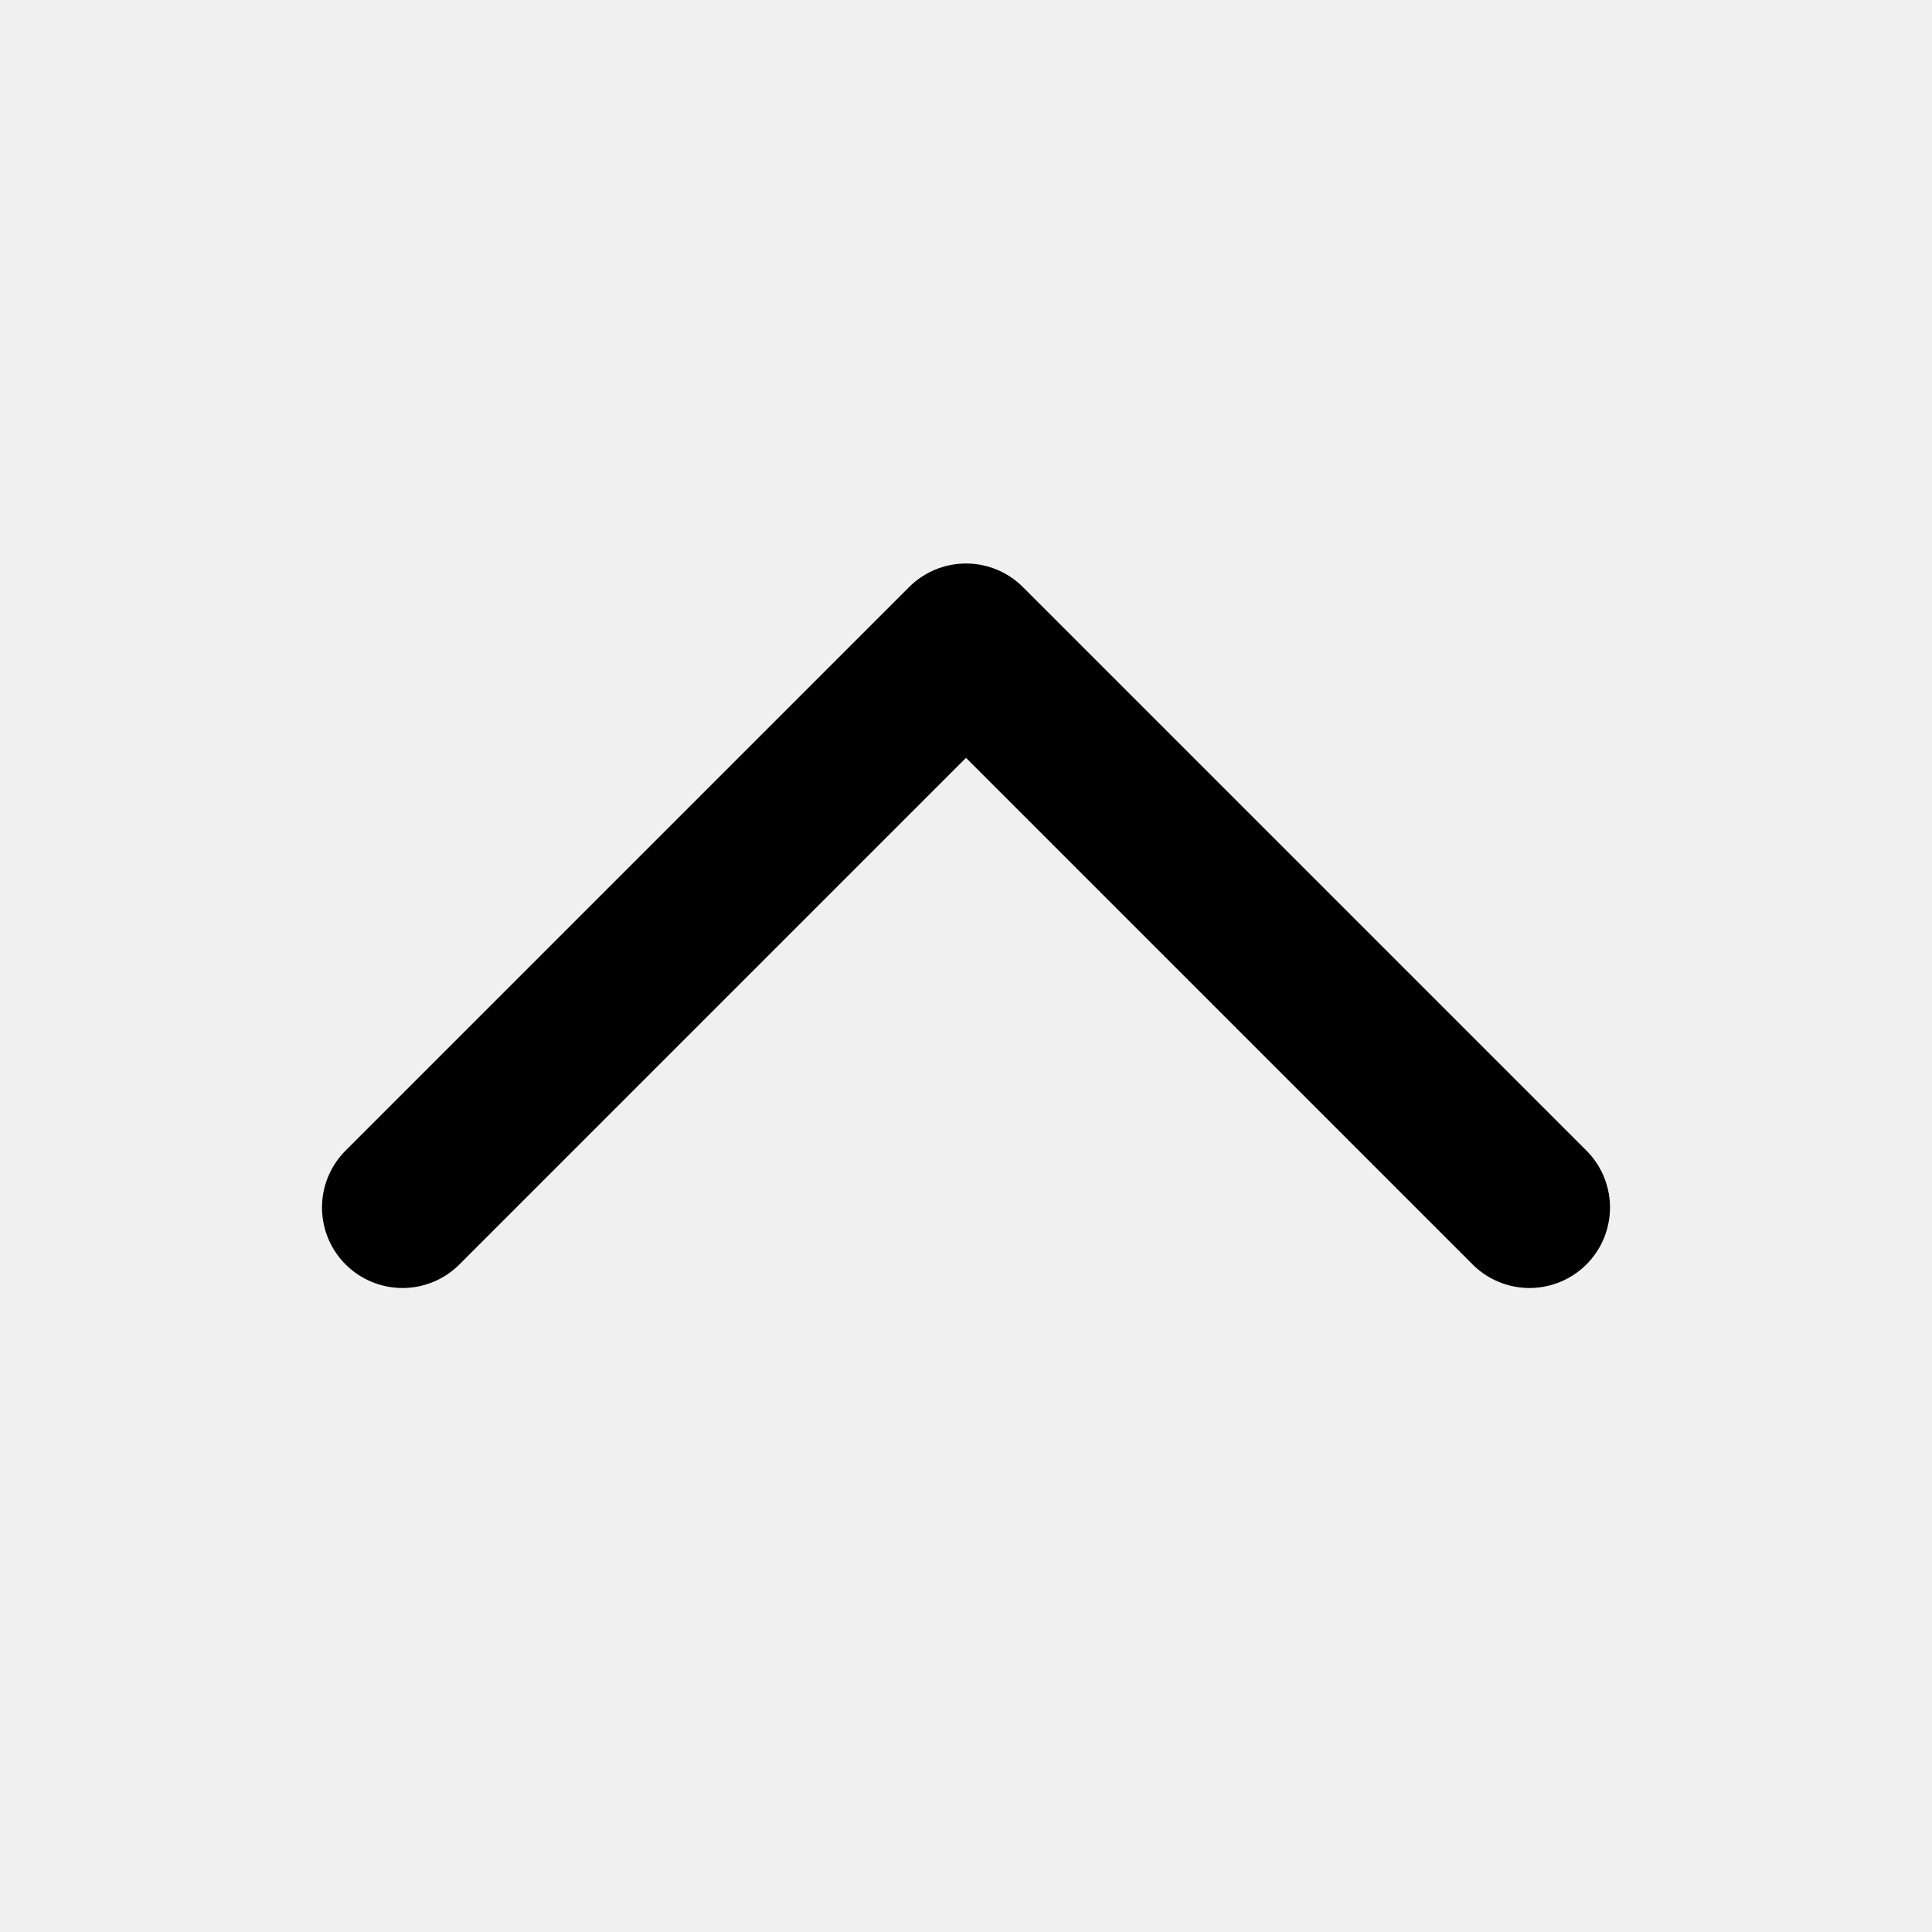
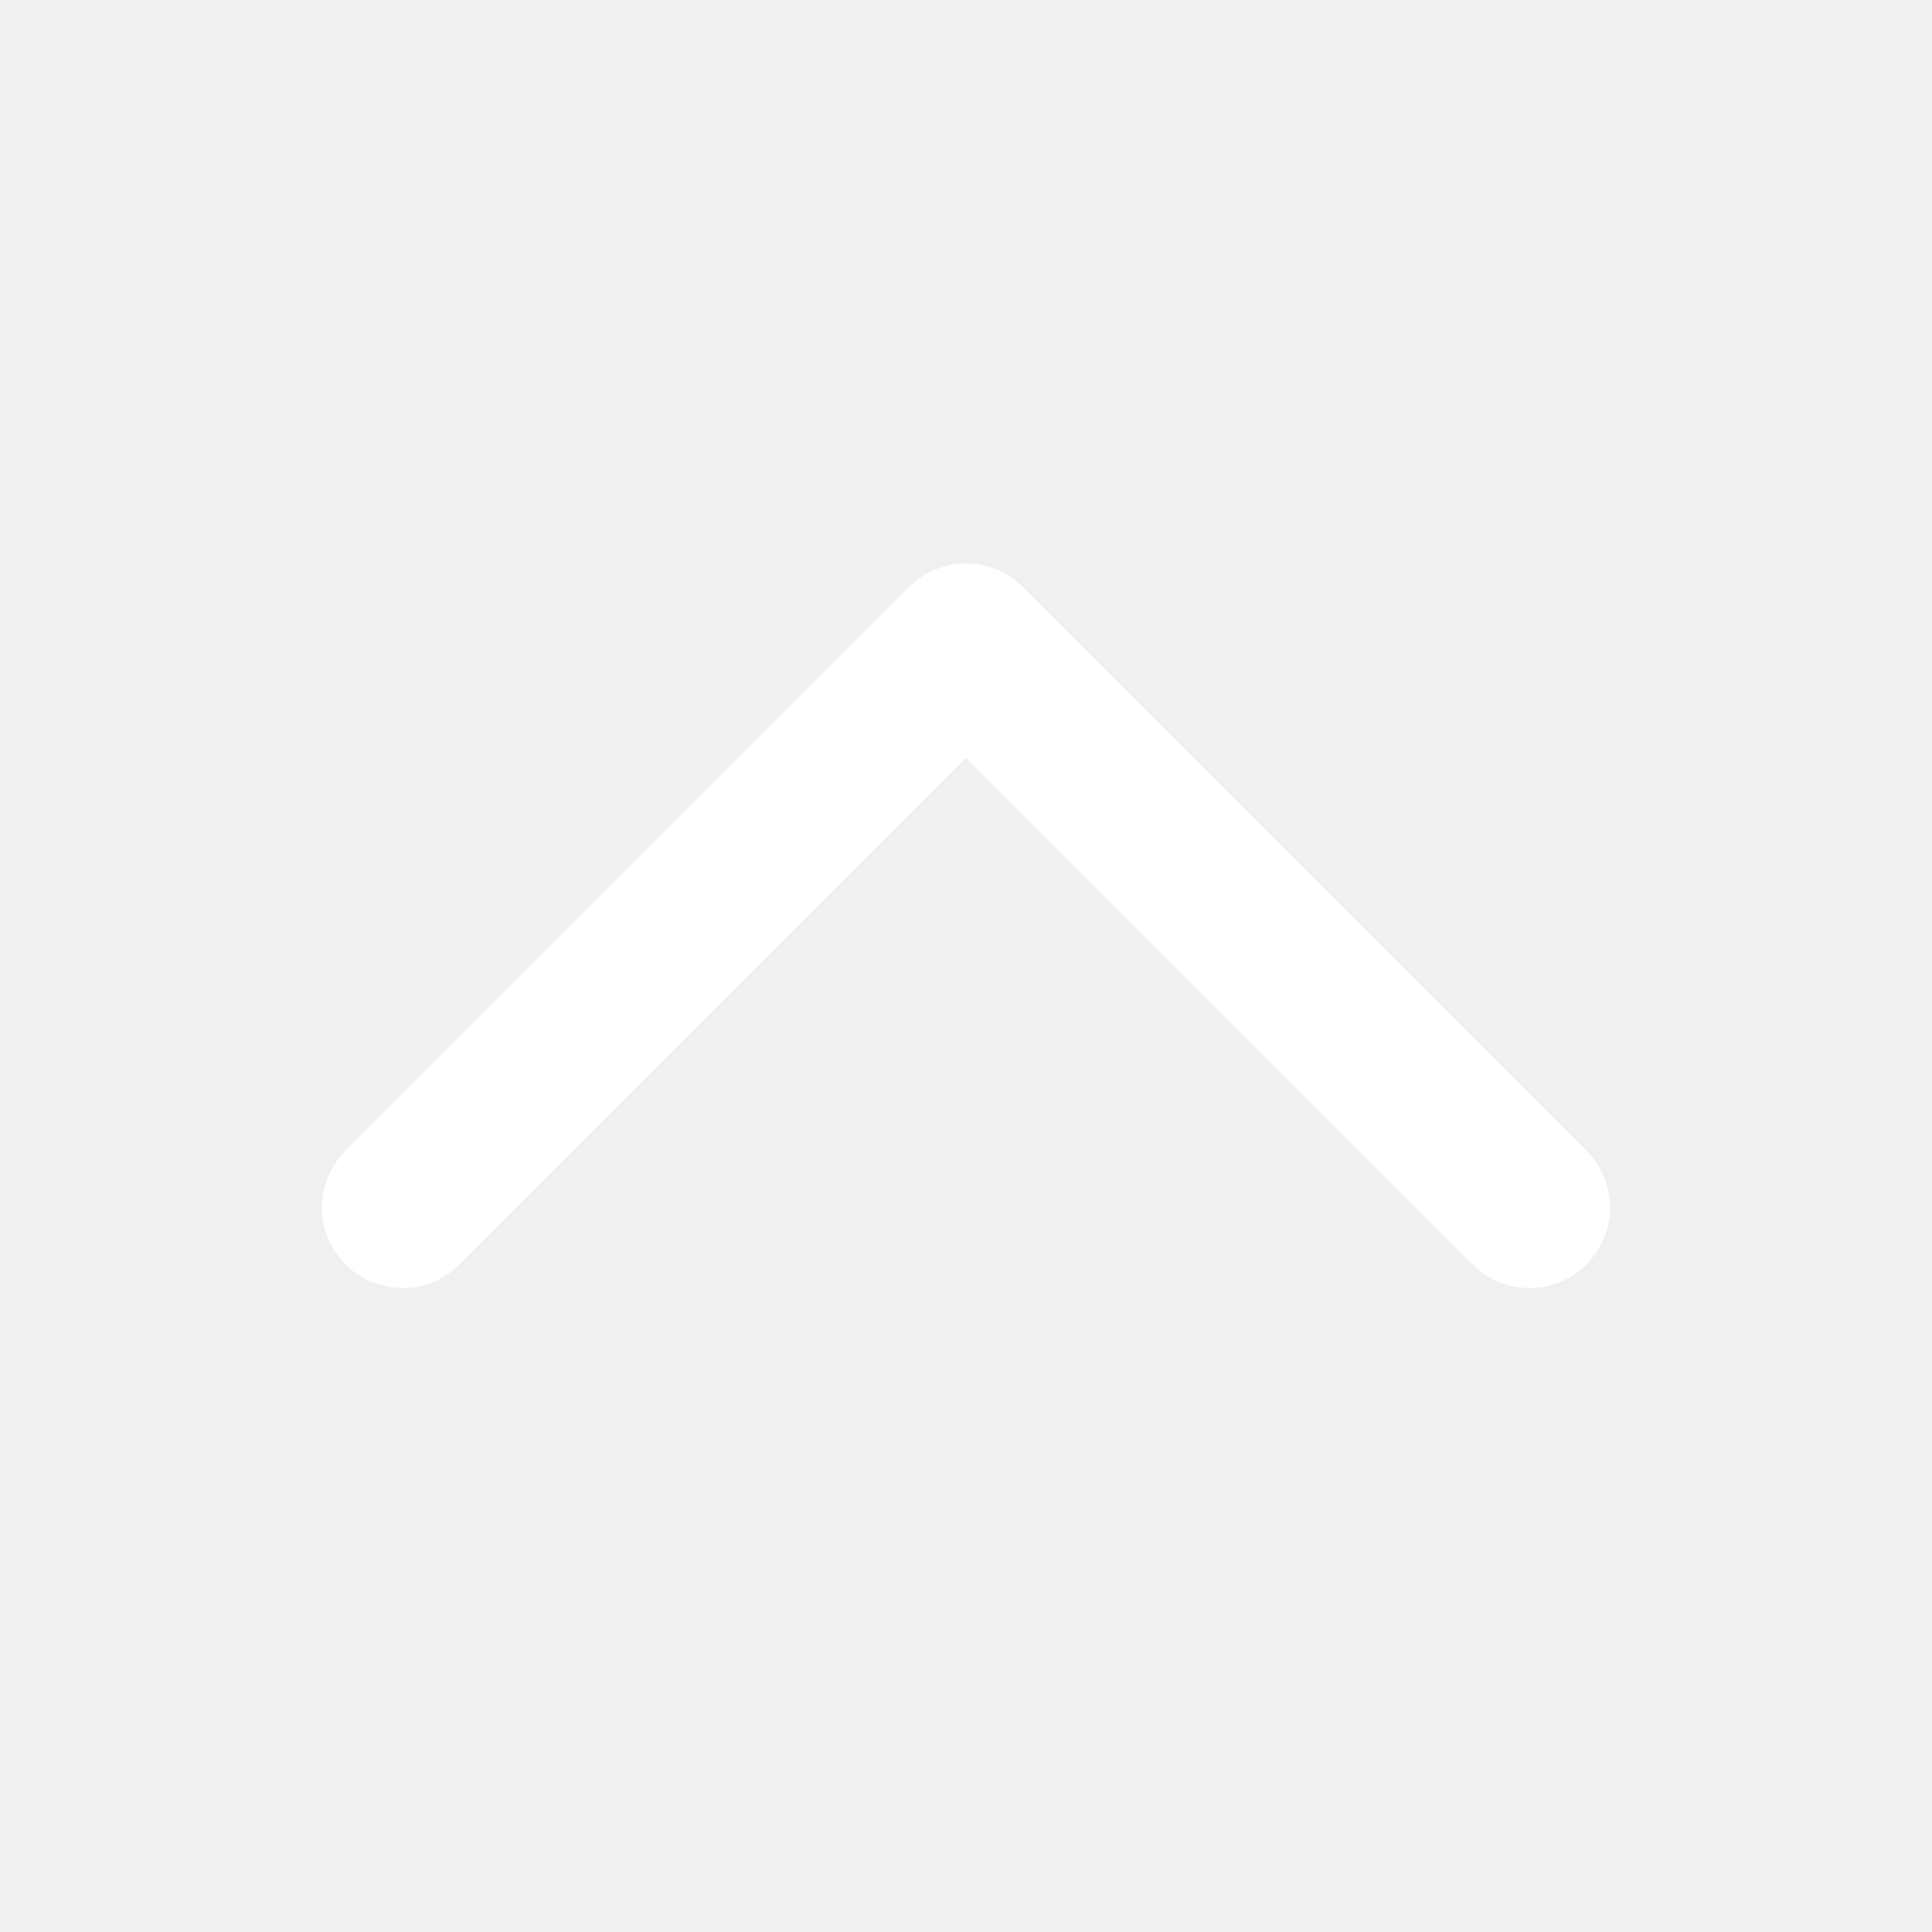
- <svg xmlns="http://www.w3.org/2000/svg" class="h-6 w-6" fill="none" viewBox="0 0 24 24" stroke="currentColor">
+ <svg xmlns="http://www.w3.org/2000/svg" class="h-6 w-6" fill="none" viewBox="0 0 24 24" stroke="white">
  <path stroke-linecap="round" stroke-linejoin="round" stroke-width="2" d="M5 15l7-7 7 7" />
</svg>
